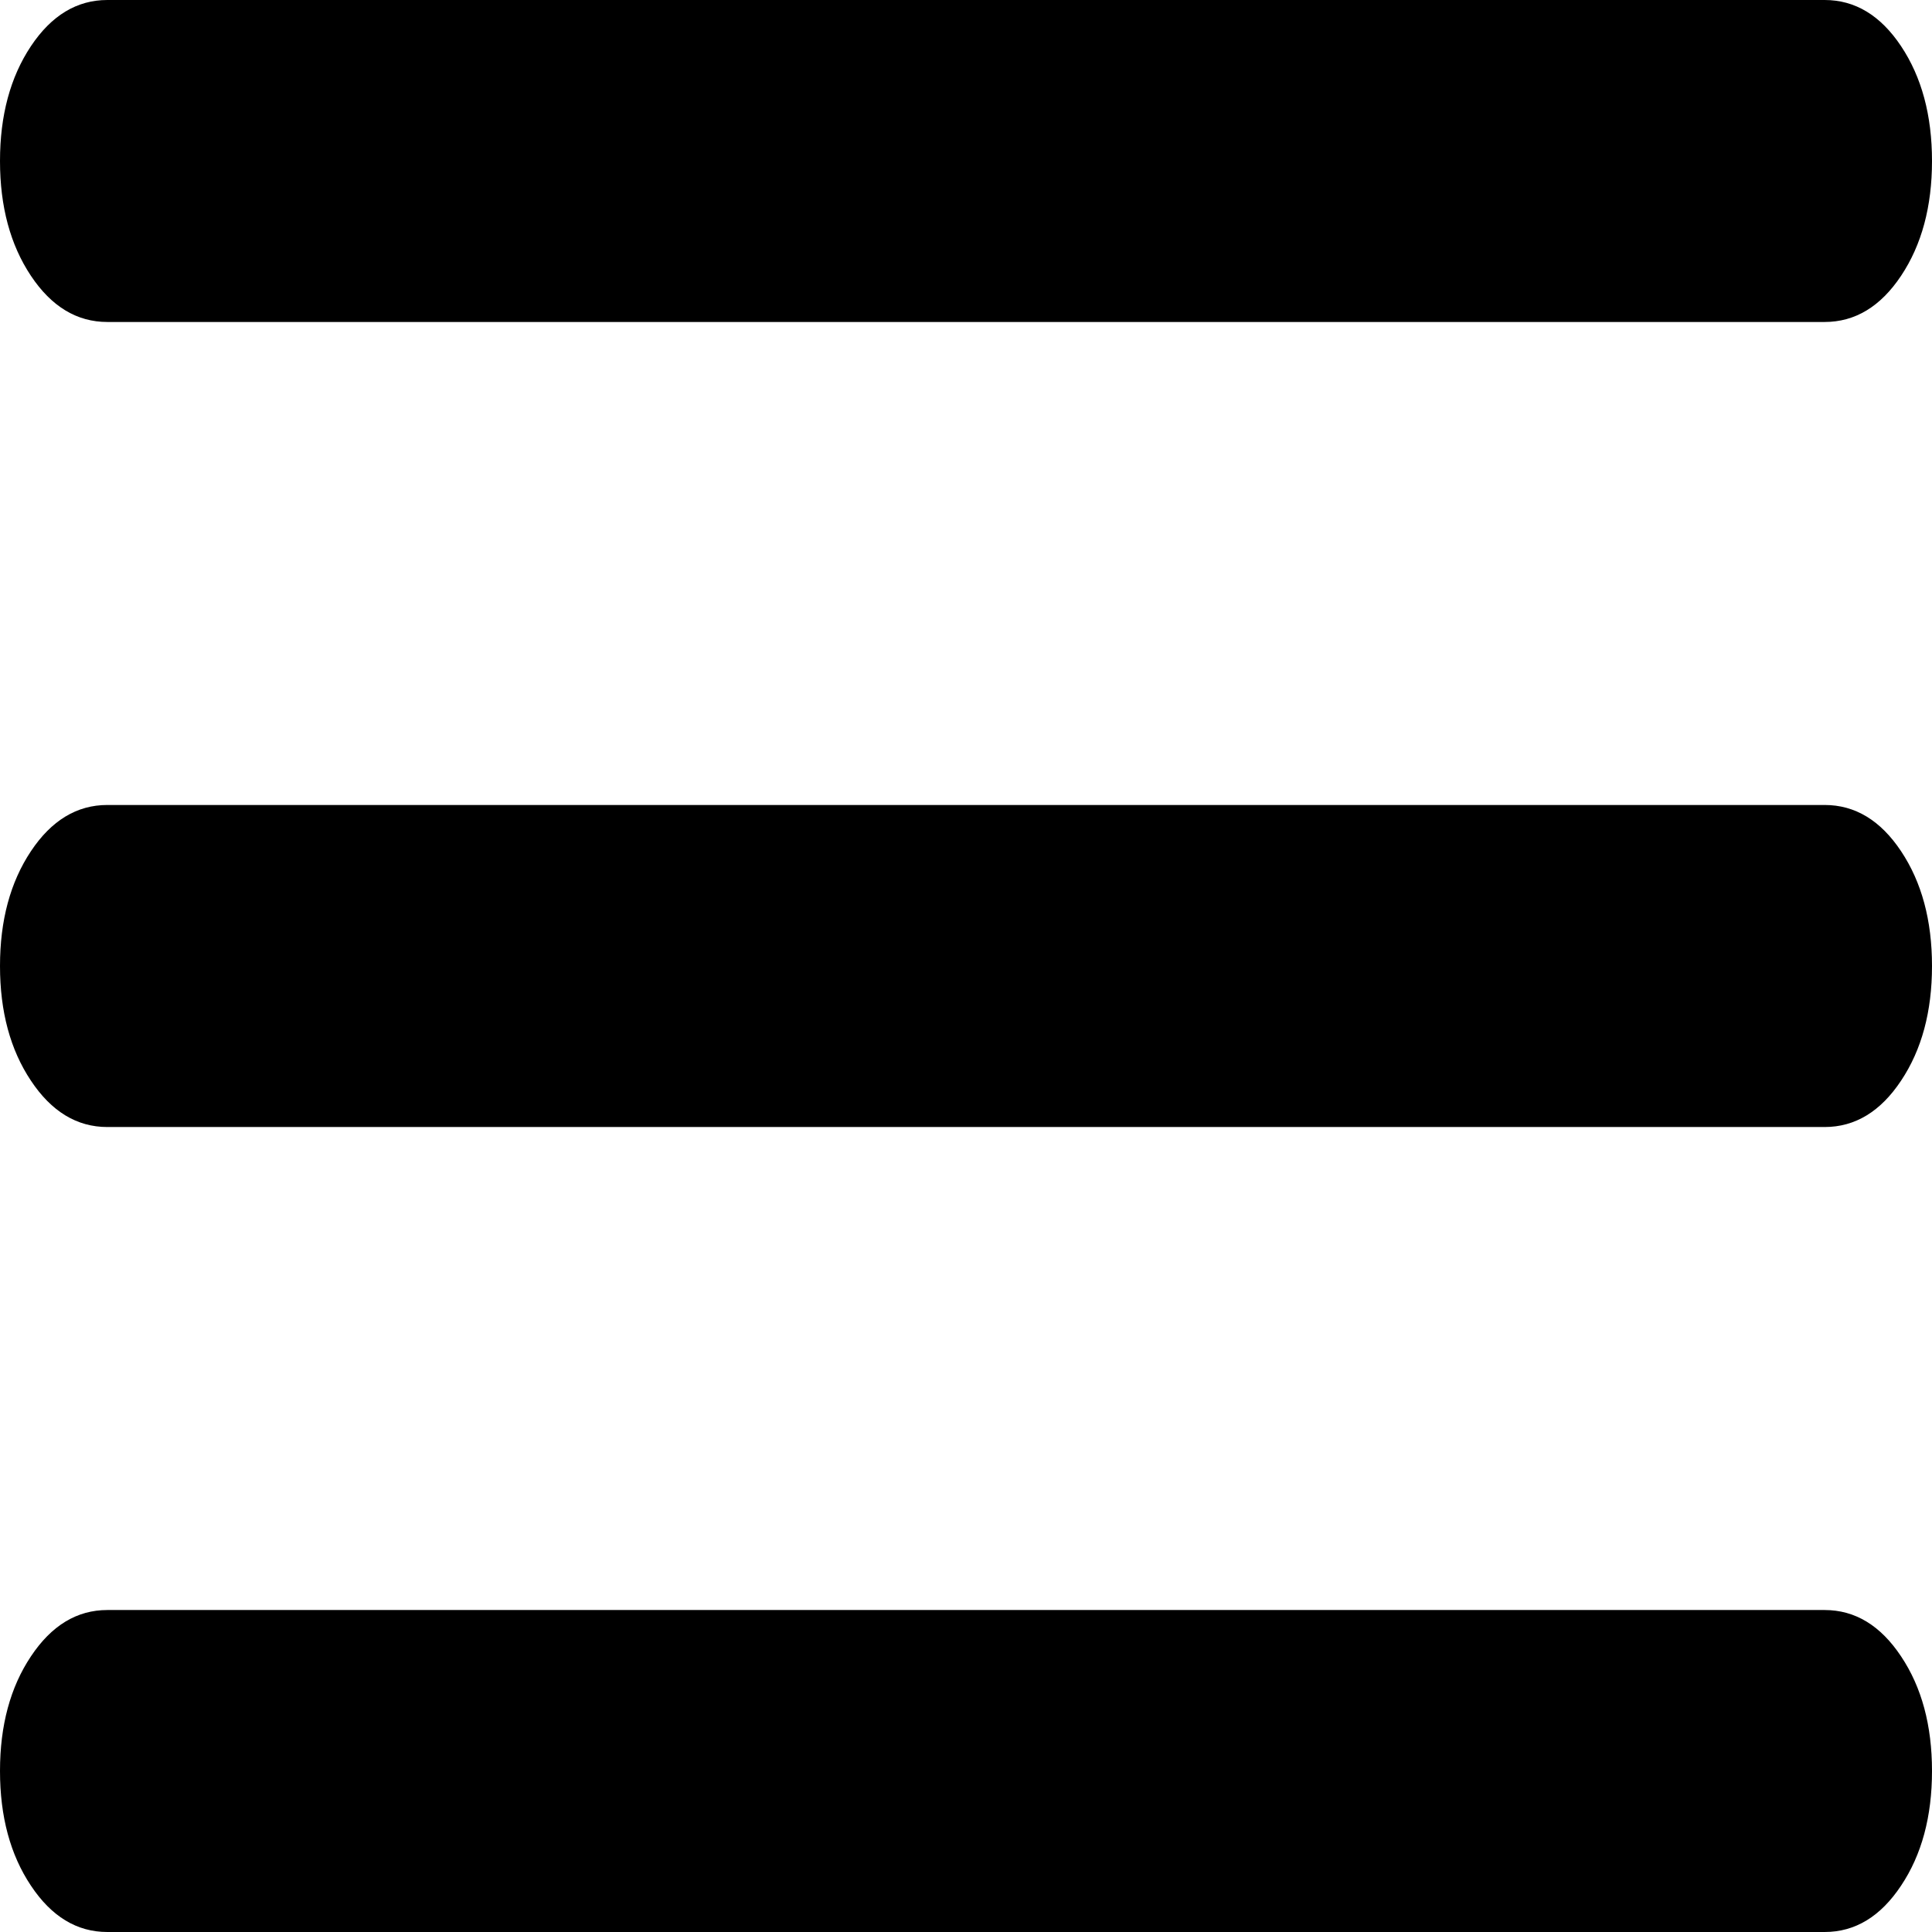
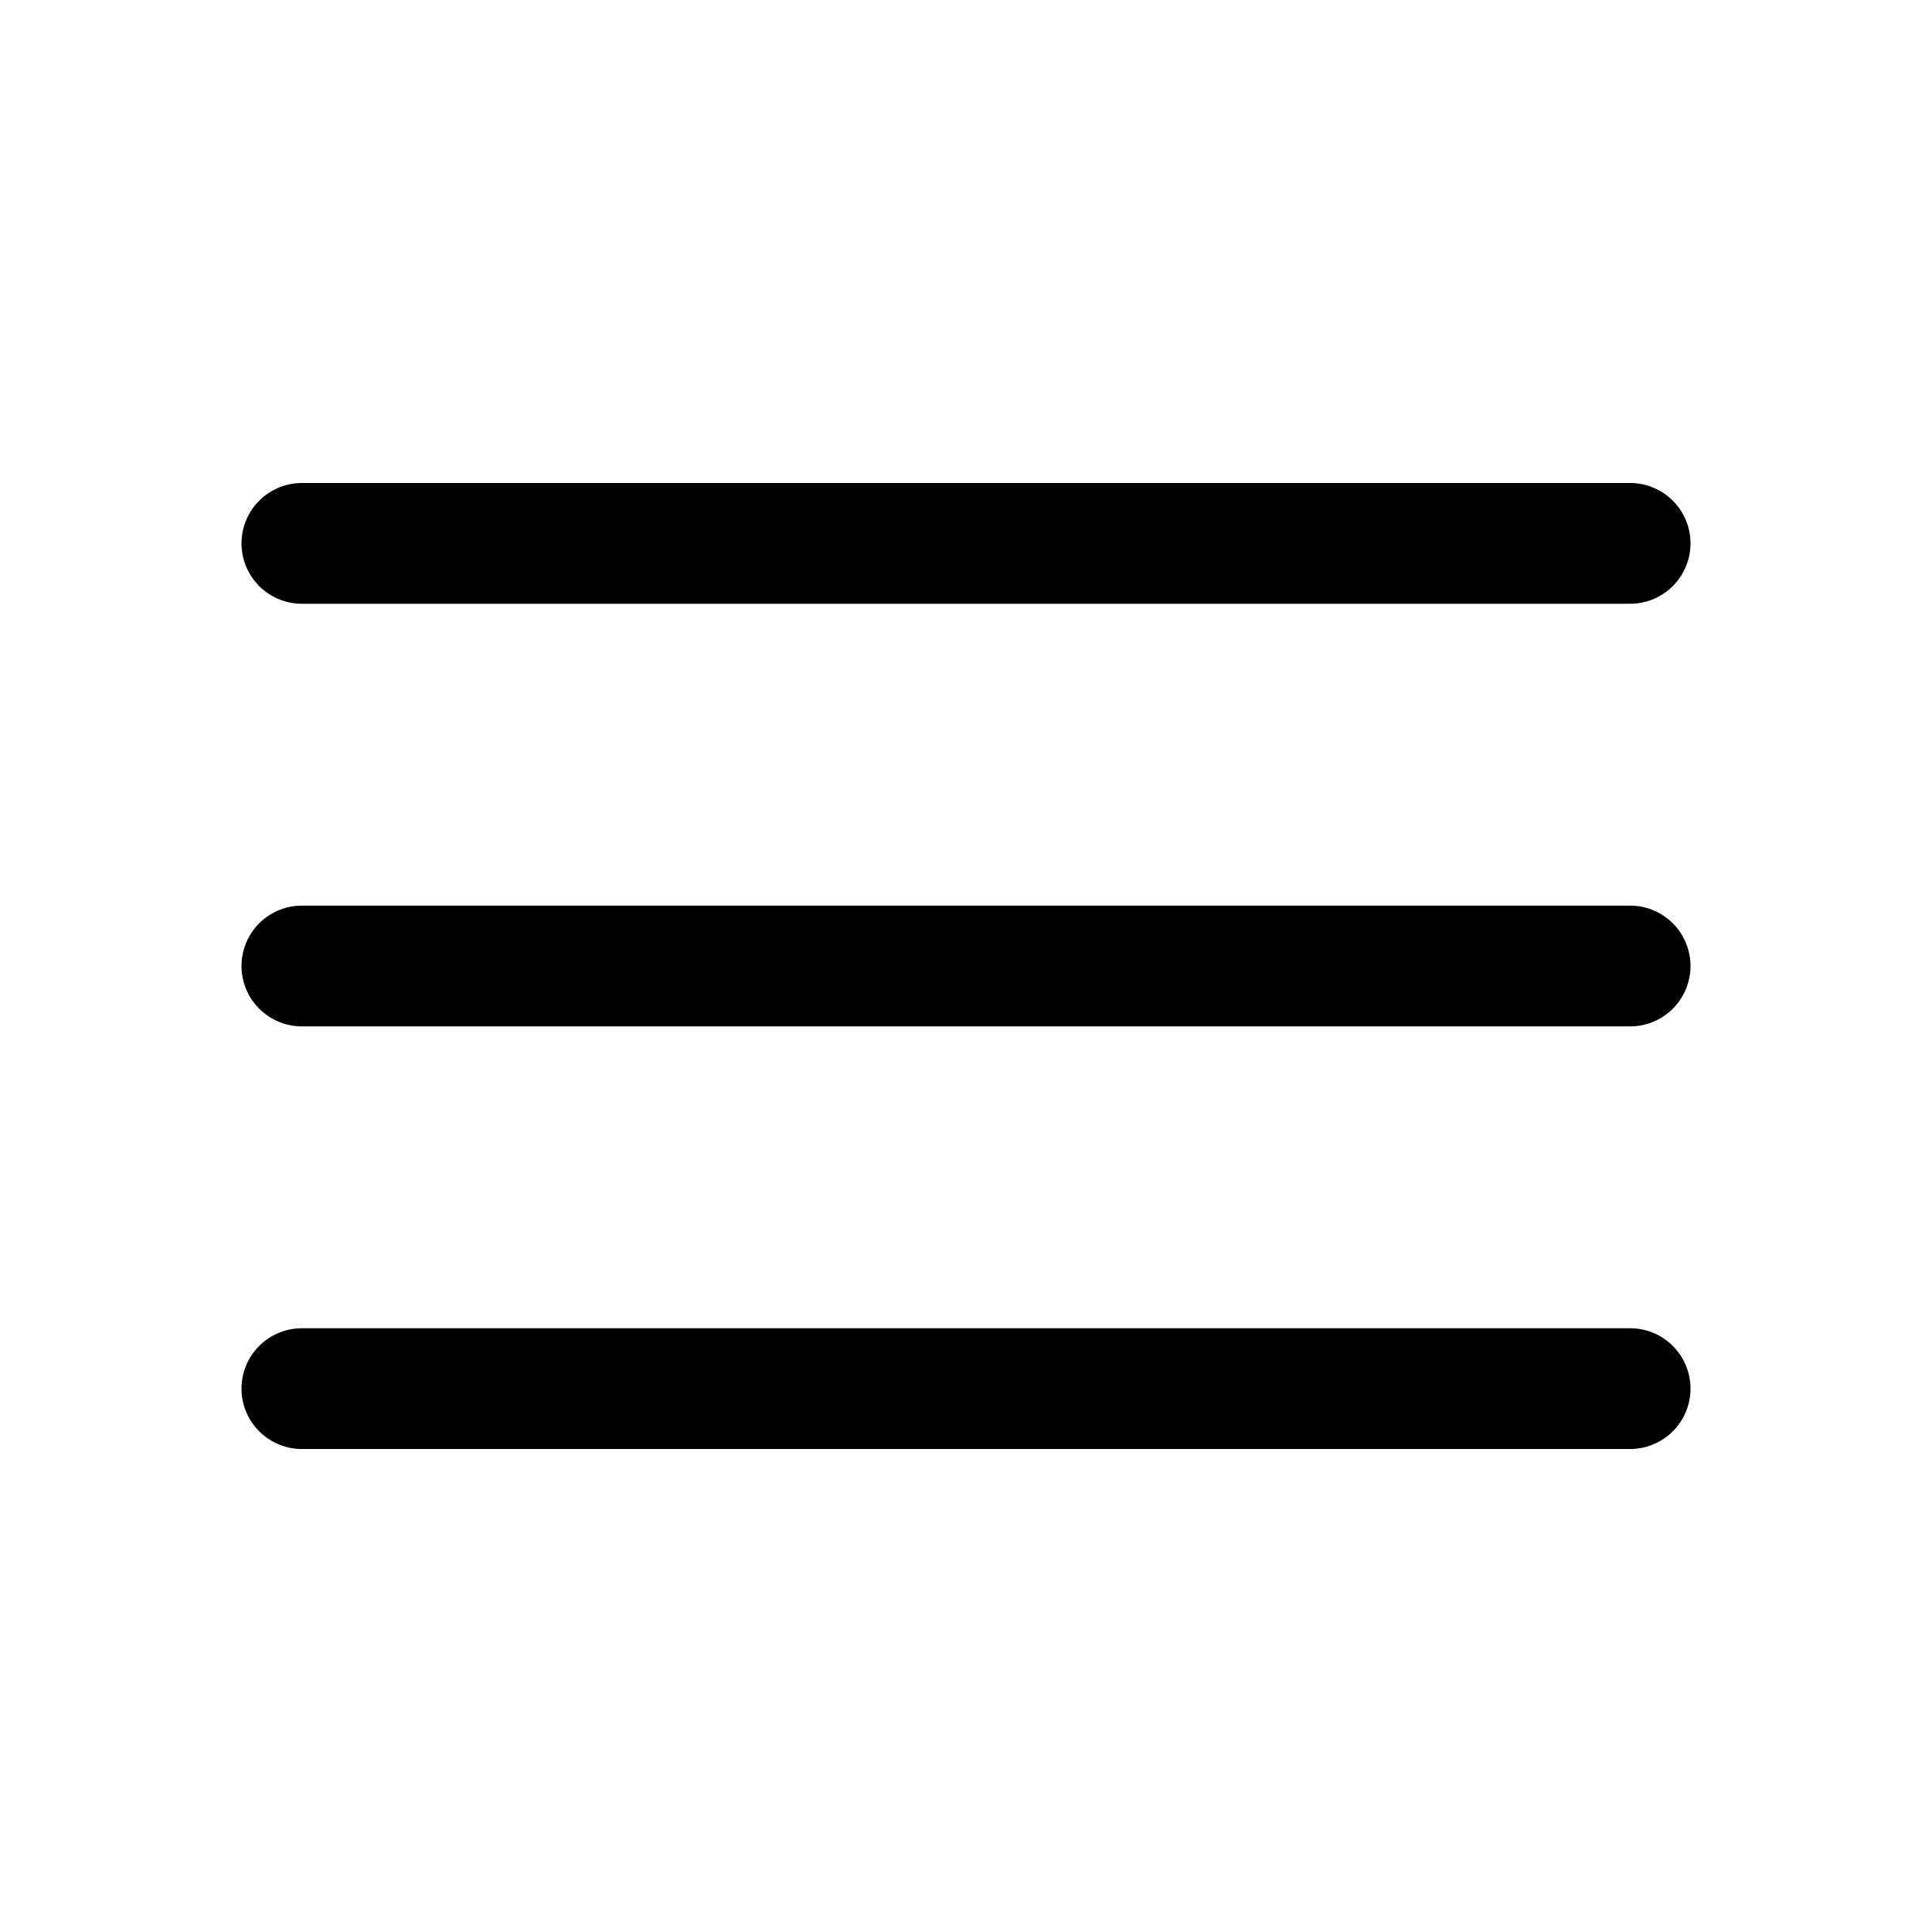
- <svg xmlns="http://www.w3.org/2000/svg" width="32" height="32" viewBox="0 0 32 32" fill="none">
-   <path d="M1.778 32C1.274 32 0.852 31.744 0.512 31.232C0.171 30.722 0 30.089 0 29.333C0 28.578 0.171 27.945 0.512 27.435C0.852 26.923 1.274 26.667 1.778 26.667H30.222C30.726 26.667 31.148 26.923 31.488 27.435C31.829 27.945 32 28.578 32 29.333C32 30.089 31.829 30.722 31.488 31.232C31.148 31.744 30.726 32 30.222 32H1.778ZM1.778 18.667C1.274 18.667 0.852 18.411 0.512 17.899C0.171 17.388 0 16.756 0 16C0 15.244 0.171 14.611 0.512 14.099C0.852 13.588 1.274 13.333 1.778 13.333H30.222C30.726 13.333 31.148 13.588 31.488 14.099C31.829 14.611 32 15.244 32 16C32 16.756 31.829 17.388 31.488 17.899C31.148 18.411 30.726 18.667 30.222 18.667H1.778ZM1.778 5.333C1.274 5.333 0.852 5.078 0.512 4.568C0.171 4.056 0 3.422 0 2.667C0 1.911 0.171 1.277 0.512 0.765C0.852 0.255 1.274 0 1.778 0H30.222C30.726 0 31.148 0.255 31.488 0.765C31.829 1.277 32 1.911 32 2.667C32 3.422 31.829 4.056 31.488 4.568C31.148 5.078 30.726 5.333 30.222 5.333H1.778Z" fill="black" />
+ <svg xmlns="http://www.w3.org/2000/svg" fill="none" viewBox="0 0 24 24" stroke-width="1.5" stroke="currentColor" class="size-6">
+   <path stroke-linecap="round" stroke-linejoin="round" d="M3.75 6.75h16.5M3.75 12h16.5m-16.5 5.25h16.5" />
</svg>
